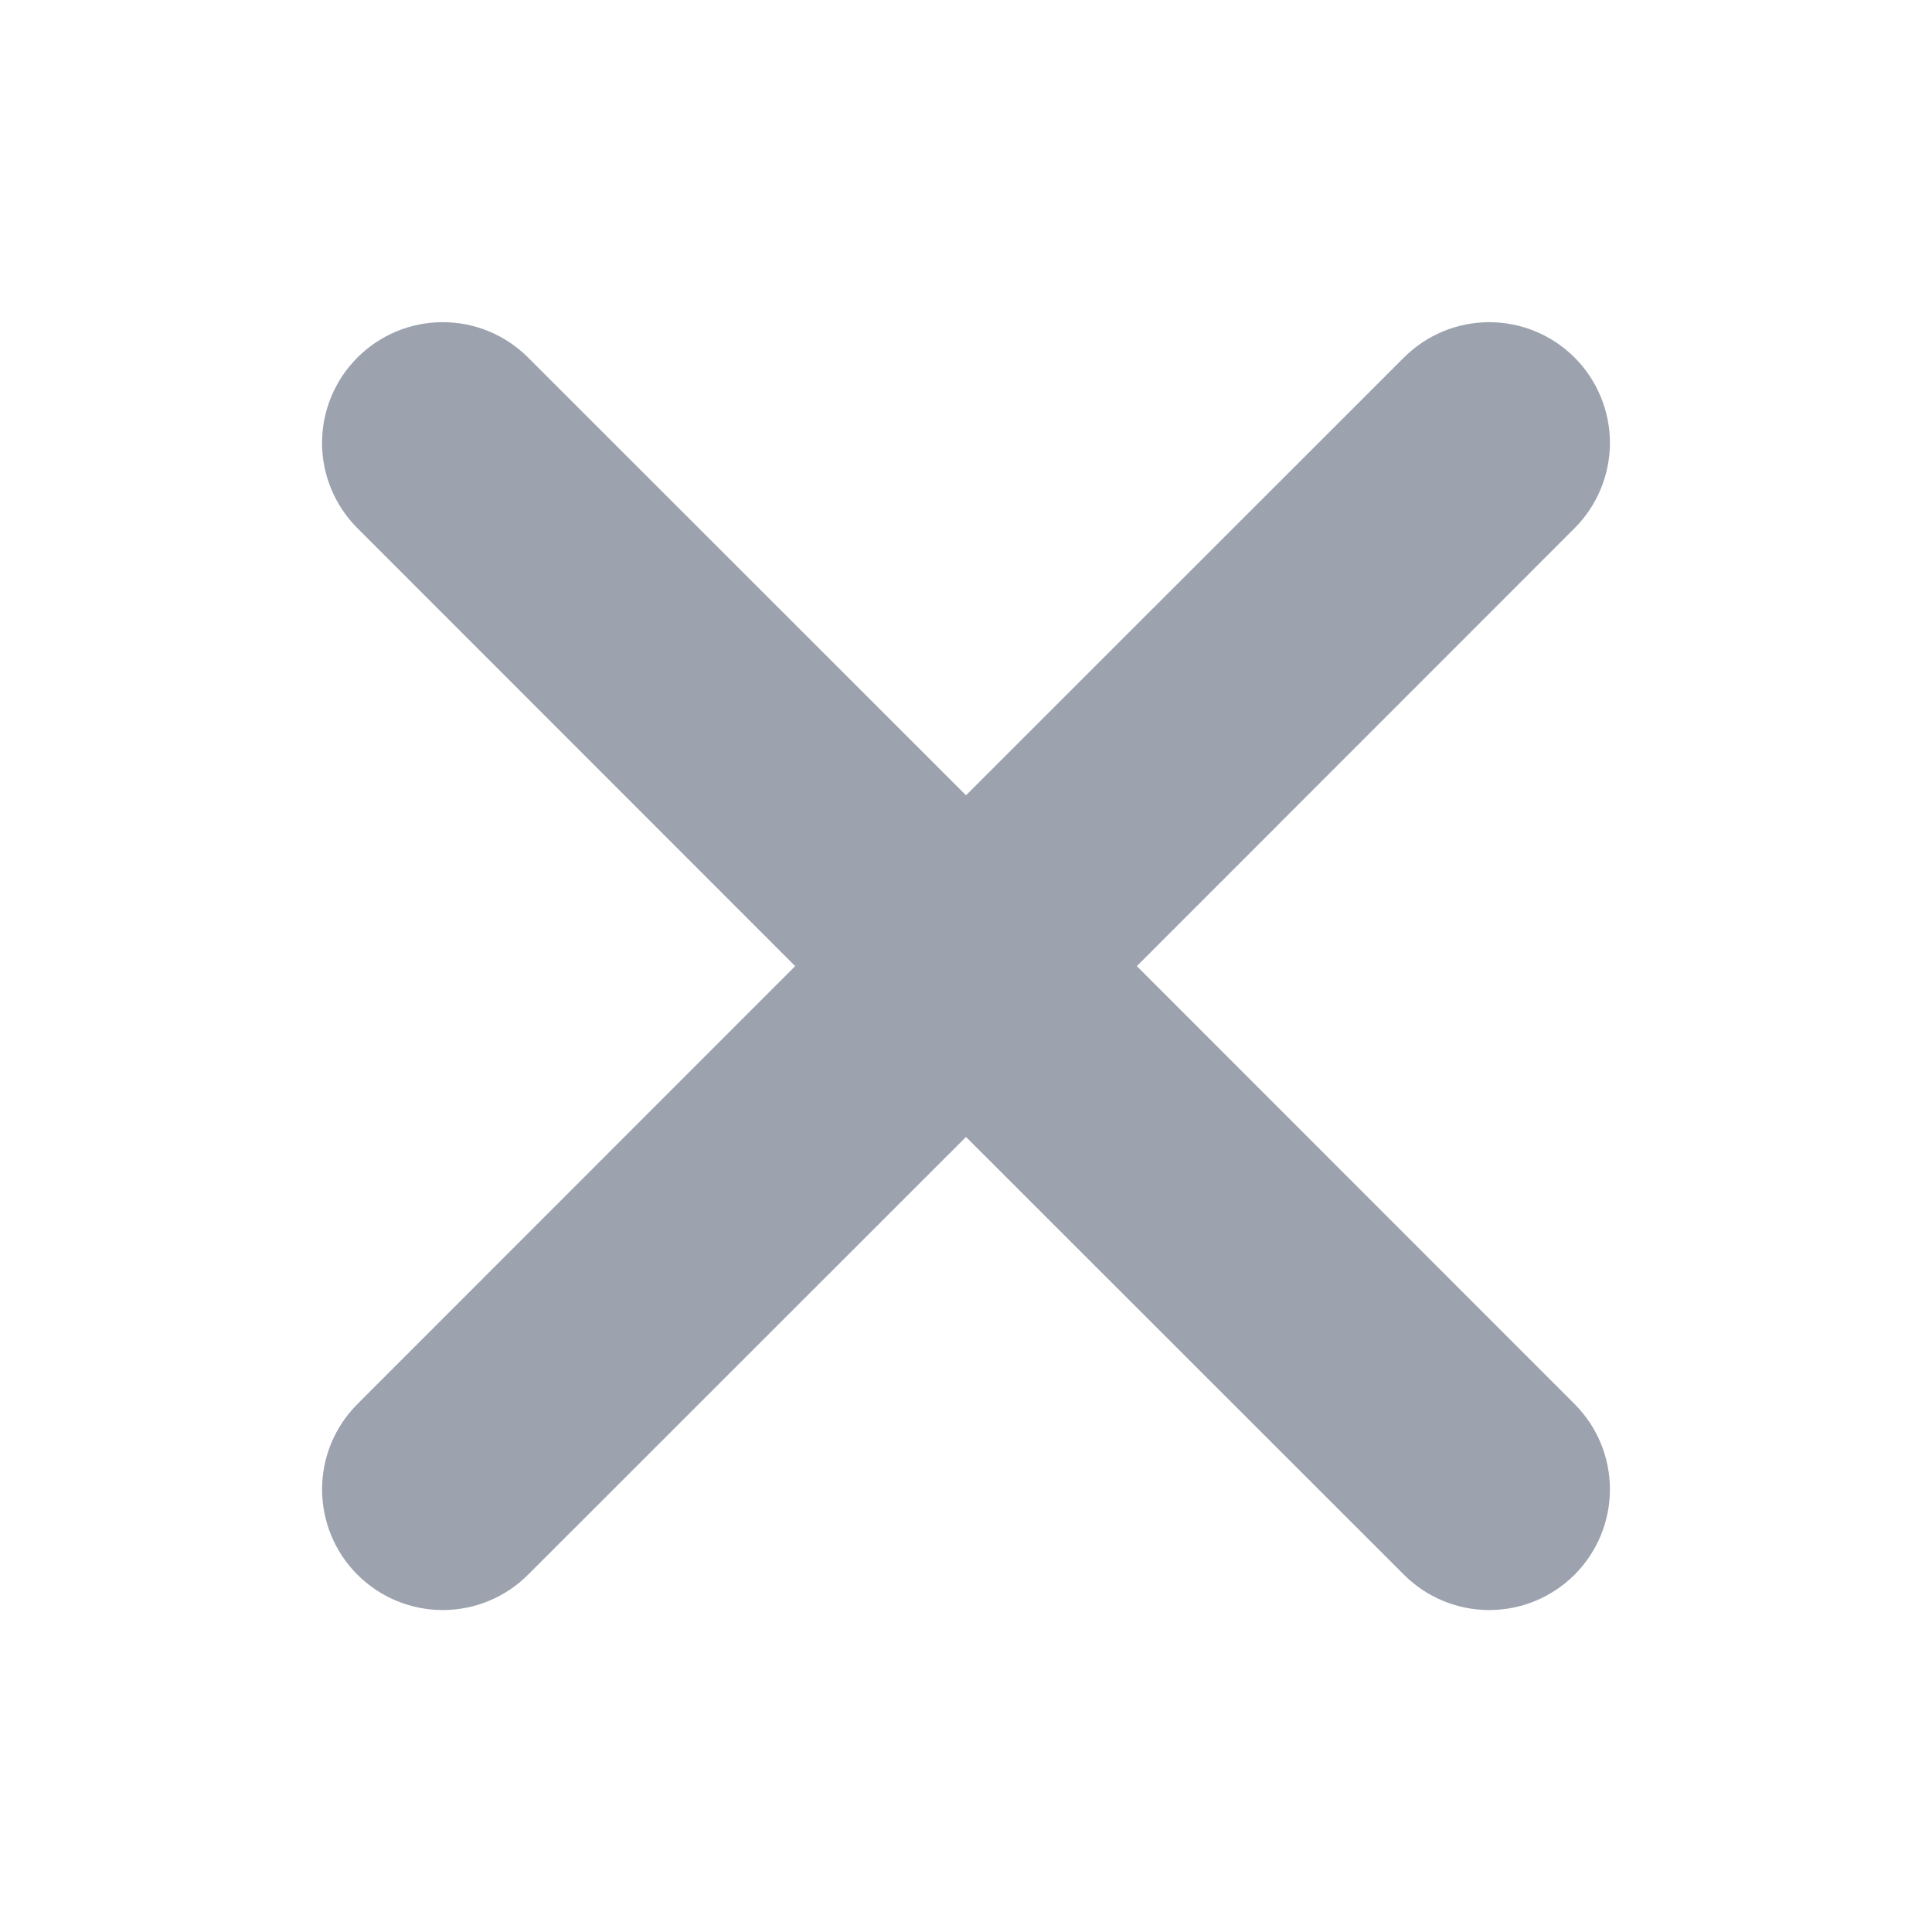
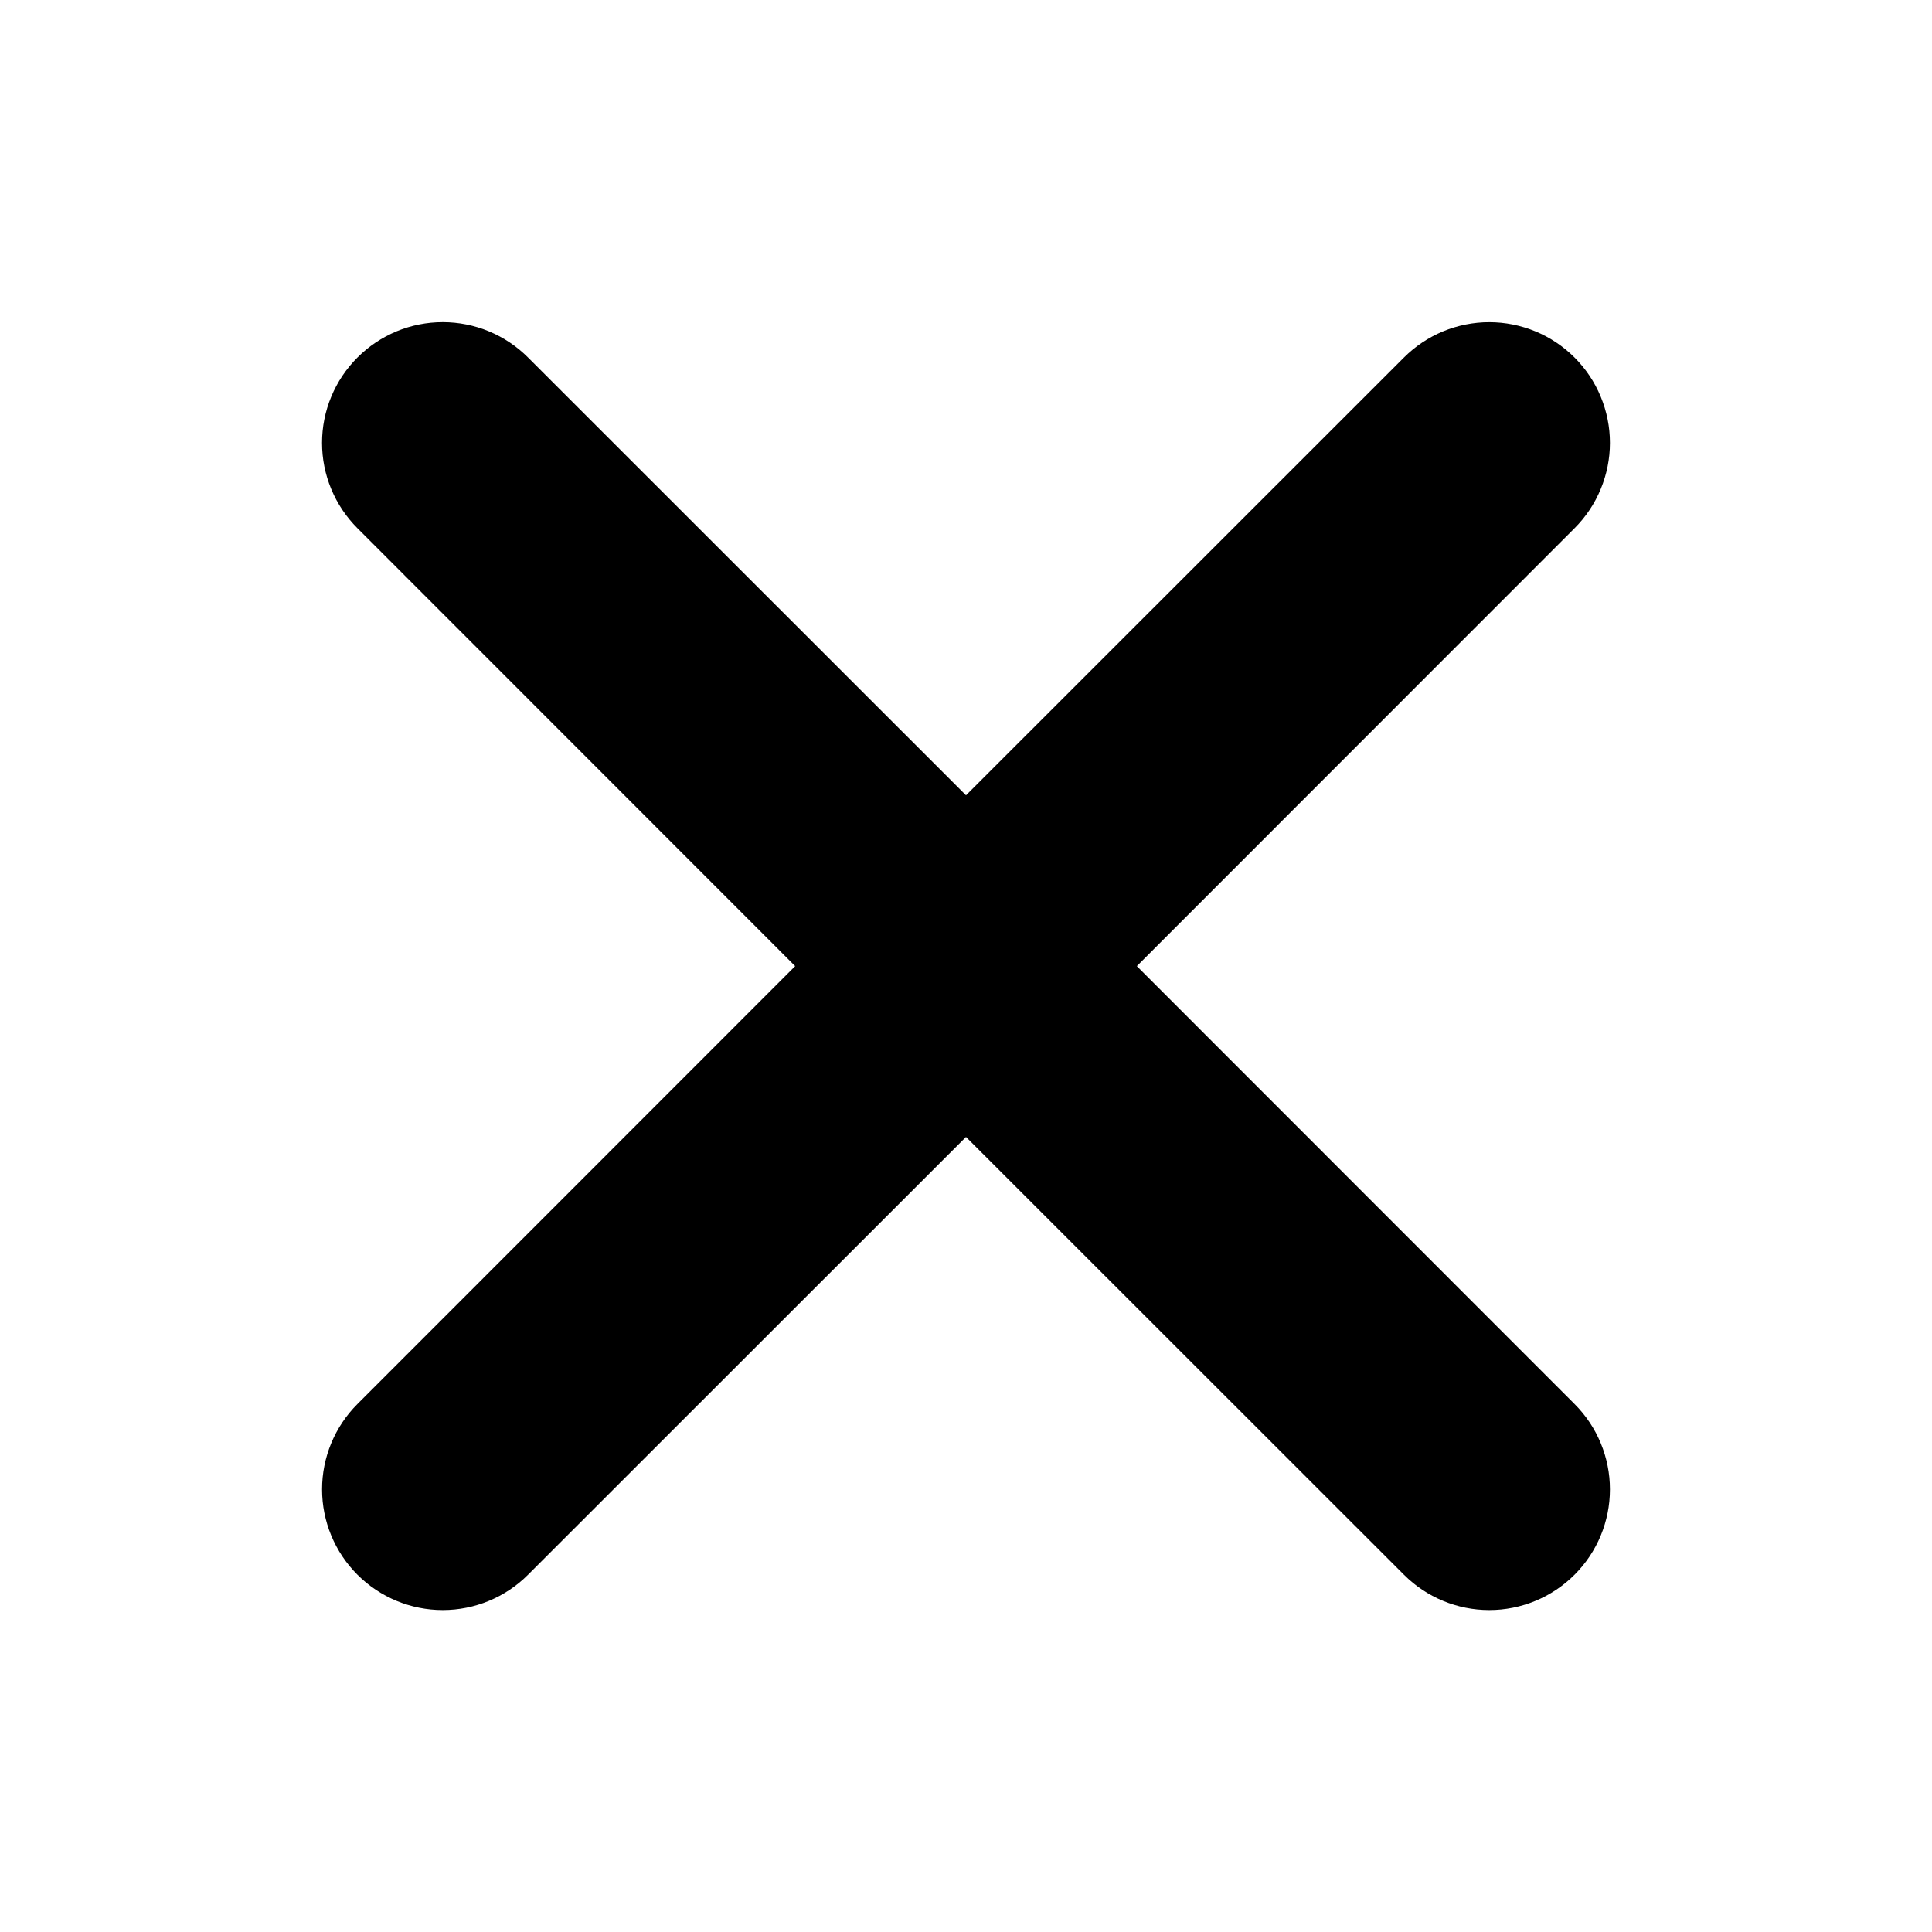
- <svg xmlns="http://www.w3.org/2000/svg" width="64" height="64" viewBox="0 0 64 64" fill="none">
-   <path d="M11.84 11.844C12.211 11.472 12.652 11.178 13.137 10.976C13.622 10.775 14.142 10.672 14.667 10.672C15.192 10.672 15.712 10.775 16.197 10.976C16.682 11.178 17.122 11.472 17.493 11.844L32 26.345L46.507 11.844C46.878 11.473 47.319 11.178 47.803 10.977C48.288 10.777 48.808 10.673 49.333 10.673C49.858 10.673 50.378 10.777 50.863 10.977C51.348 11.178 51.789 11.473 52.16 11.844C52.531 12.215 52.826 12.656 53.026 13.141C53.227 13.626 53.331 14.146 53.331 14.671C53.331 15.195 53.227 15.715 53.026 16.2C52.826 16.685 52.531 17.126 52.16 17.497L37.659 32.004L52.16 46.511C52.91 47.26 53.331 48.277 53.331 49.337C53.331 50.397 52.91 51.414 52.16 52.164C51.41 52.914 50.394 53.335 49.333 53.335C48.273 53.335 47.256 52.914 46.507 52.164L32 37.663L17.493 52.164C16.744 52.914 15.727 53.335 14.667 53.335C13.607 53.335 12.59 52.914 11.84 52.164C11.09 51.414 10.669 50.397 10.669 49.337C10.669 48.277 11.09 47.26 11.84 46.511L26.341 32.004L11.84 17.497C11.469 17.126 11.174 16.686 10.973 16.201C10.771 15.716 10.668 15.196 10.668 14.671C10.668 14.146 10.771 13.626 10.973 13.141C11.174 12.655 11.469 12.215 11.84 11.844Z" fill="#9CA3AF" />
+ <svg xmlns="http://www.w3.org/2000/svg" width="64" height="64" viewBox="0 0 64 64">
+   <path d="M11.84 11.844C12.211 11.472 12.652 11.178 13.137 10.976C13.622 10.775 14.142 10.672 14.667 10.672C15.192 10.672 15.712 10.775 16.197 10.976C16.682 11.178 17.122 11.472 17.493 11.844L32 26.345L46.507 11.844C46.878 11.473 47.319 11.178 47.803 10.977C48.288 10.777 48.808 10.673 49.333 10.673C49.858 10.673 50.378 10.777 50.863 10.977C51.348 11.178 51.789 11.473 52.16 11.844C52.531 12.215 52.826 12.656 53.026 13.141C53.227 13.626 53.331 14.146 53.331 14.671C53.331 15.195 53.227 15.715 53.026 16.2C52.826 16.685 52.531 17.126 52.16 17.497L37.659 32.004L52.16 46.511C52.91 47.26 53.331 48.277 53.331 49.337C53.331 50.397 52.91 51.414 52.16 52.164C51.41 52.914 50.394 53.335 49.333 53.335C48.273 53.335 47.256 52.914 46.507 52.164L32 37.663L17.493 52.164C16.744 52.914 15.727 53.335 14.667 53.335C13.607 53.335 12.59 52.914 11.84 52.164C11.09 51.414 10.669 50.397 10.669 49.337C10.669 48.277 11.09 47.26 11.84 46.511L26.341 32.004L11.84 17.497C11.469 17.126 11.174 16.686 10.973 16.201C10.771 15.716 10.668 15.196 10.668 14.671C10.668 14.146 10.771 13.626 10.973 13.141C11.174 12.655 11.469 12.215 11.84 11.844Z" />
</svg>
